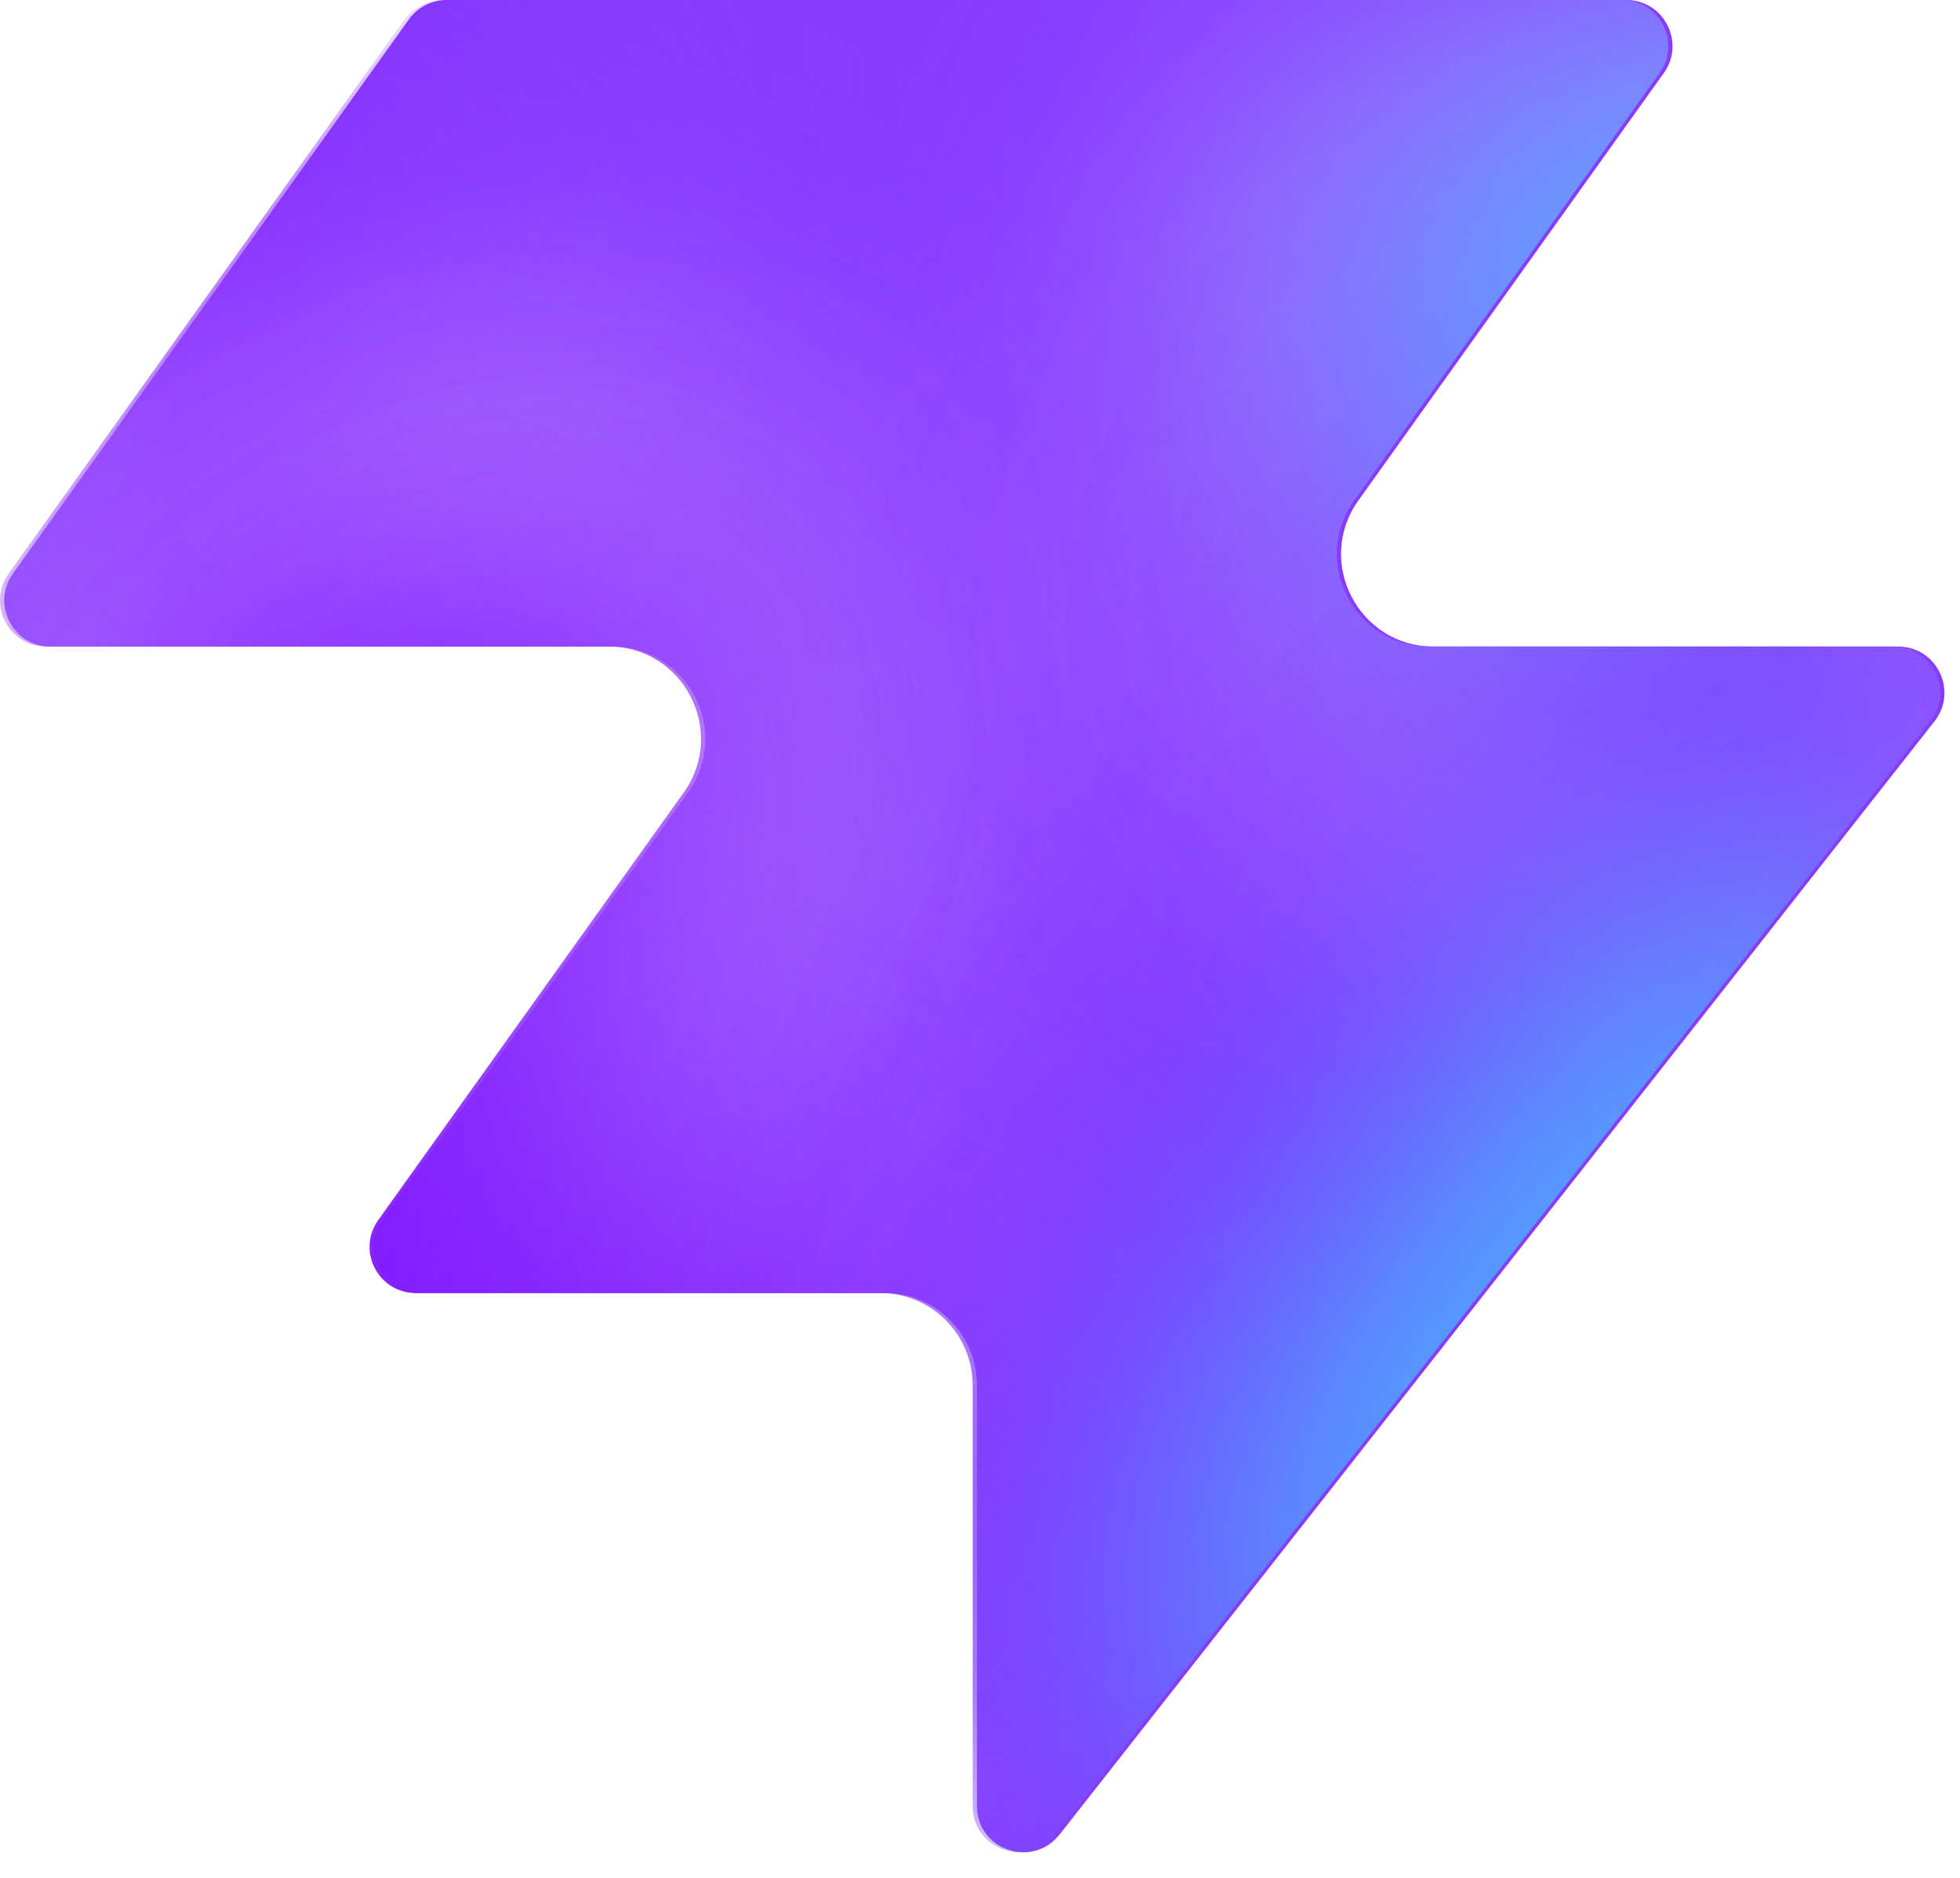
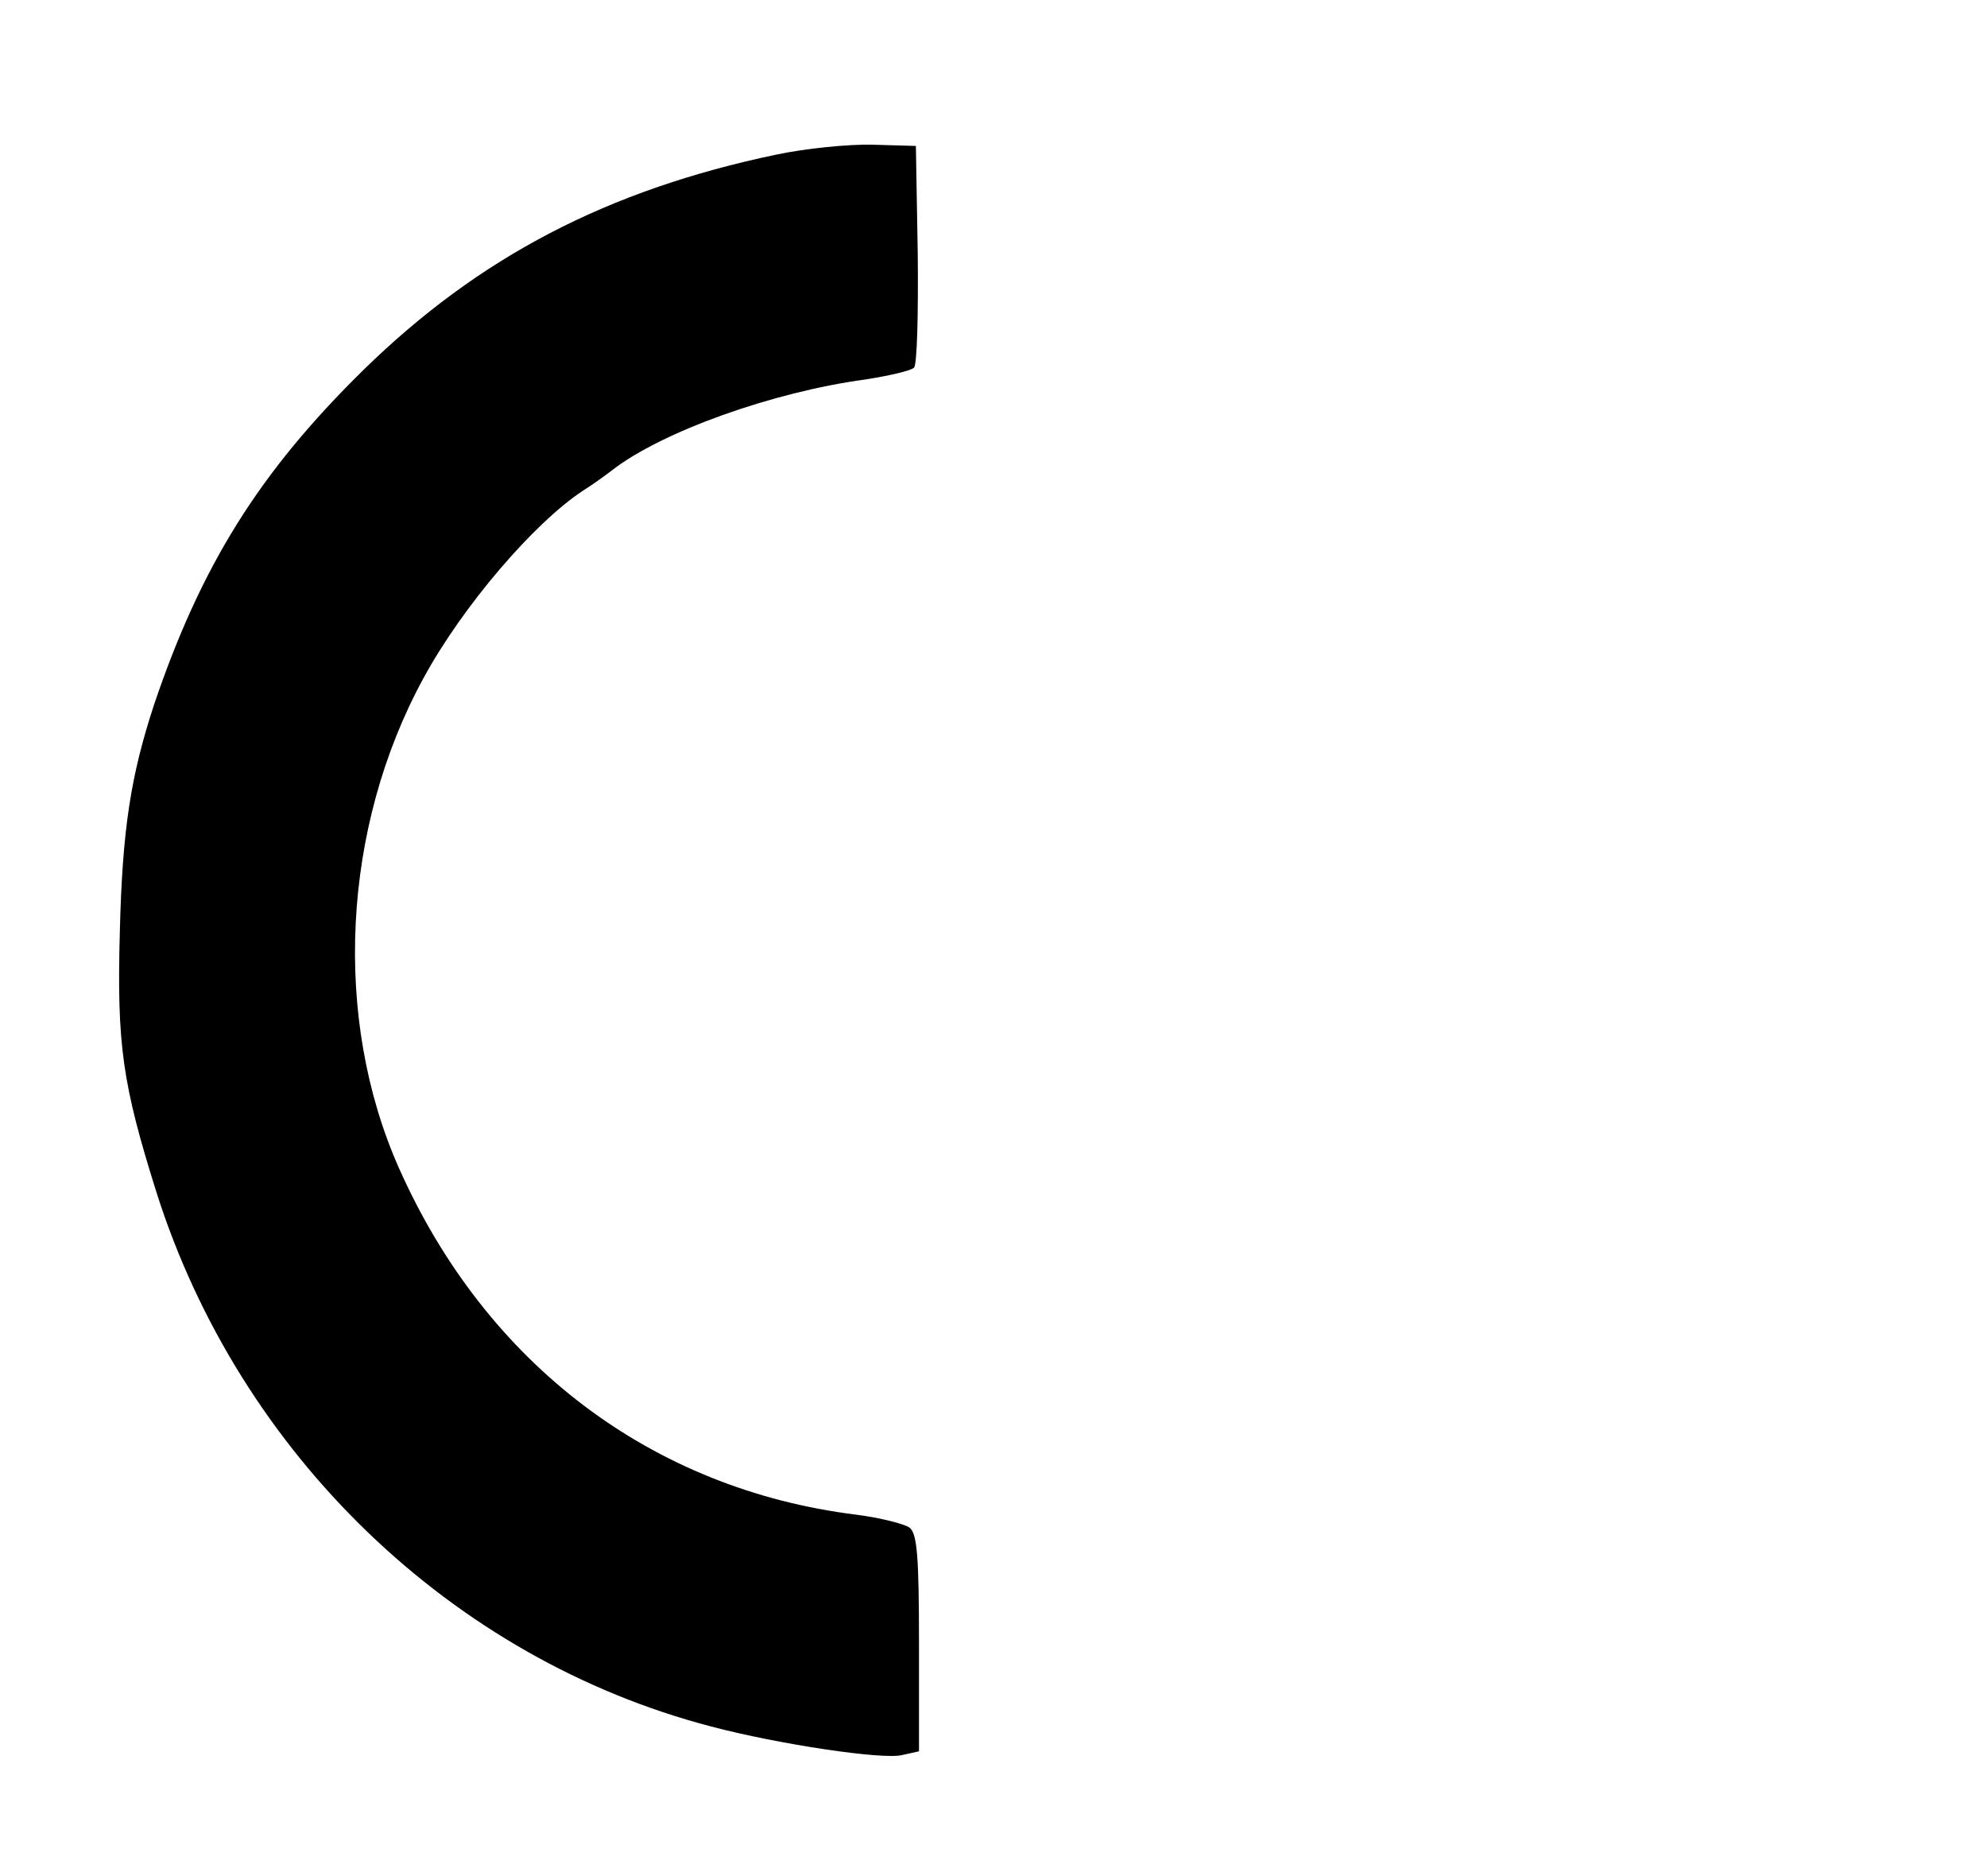
- <svg xmlns="http://www.w3.org/2000/svg" width="48" height="46" fill="none" viewBox="0 0 48 46">
-   <path fill="#863bff" d="M25.946 44.938c-.664.845-2.021.375-2.021-.698V33.937a2.26 2.26 0 0 0-2.262-2.262H10.287c-.92 0-1.456-1.04-.92-1.788l7.48-10.471c1.07-1.497 0-3.578-1.842-3.578H1.237c-.92 0-1.456-1.04-.92-1.788L10.013.474c.214-.297.556-.474.92-.474h28.894c.92 0 1.456 1.04.92 1.788l-7.48 10.471c-1.07 1.498 0 3.579 1.842 3.579h11.377c.943 0 1.473 1.088.89 1.83L25.947 44.94z" style="fill:#863bff;fill:color(display-p3 .525 .23 1);fill-opacity:1" />
-   <mask id="a" width="48" height="46" x="0" y="0" maskUnits="userSpaceOnUse" style="mask-type:alpha">
-     <path fill="#000" d="M25.842 44.938c-.664.844-2.021.375-2.021-.698V33.937a2.26 2.26 0 0 0-2.262-2.262H10.183c-.92 0-1.456-1.04-.92-1.788l7.48-10.471c1.07-1.498 0-3.579-1.842-3.579H1.133c-.92 0-1.456-1.04-.92-1.787L9.91.473c.214-.297.556-.474.92-.474h28.894c.92 0 1.456 1.04.92 1.788l-7.48 10.471c-1.07 1.498 0 3.578 1.842 3.578h11.377c.943 0 1.473 1.088.89 1.832L25.843 44.94z" style="fill:#000;fill-opacity:1" />
-   </mask>
-   <g mask="url(#a)">
-     <g filter="url(#b)">
-       <ellipse cx="5.508" cy="14.704" fill="#ede6ff" rx="5.508" ry="14.704" style="fill:#ede6ff;fill:color(display-p3 .927 .903 1);fill-opacity:1" transform="matrix(.00324 1 1 -.00324 -4.47 31.516)" />
-     </g>
-     <g filter="url(#c)">
-       <ellipse cx="10.399" cy="29.851" fill="#ede6ff" rx="10.399" ry="29.851" style="fill:#ede6ff;fill:color(display-p3 .927 .903 1);fill-opacity:1" transform="matrix(.00324 1 1 -.00324 -39.328 7.883)" />
-     </g>
-     <g filter="url(#d)">
-       <ellipse cx="5.508" cy="30.487" fill="#7e14ff" rx="5.508" ry="30.487" style="fill:#7e14ff;fill:color(display-p3 .492 .077 1);fill-opacity:1" transform="rotate(89.814 -25.913 -14.639)scale(1 -1)" />
-     </g>
-     <g filter="url(#e)">
-       <ellipse cx="5.508" cy="30.599" fill="#7e14ff" rx="5.508" ry="30.599" style="fill:#7e14ff;fill:color(display-p3 .492 .077 1);fill-opacity:1" transform="rotate(89.814 -32.644 -3.334)scale(1 -1)" />
-     </g>
-     <g filter="url(#f)">
-       <ellipse cx="5.508" cy="30.599" fill="#7e14ff" rx="5.508" ry="30.599" style="fill:#7e14ff;fill:color(display-p3 .492 .077 1);fill-opacity:1" transform="matrix(.00324 1 1 -.00324 -34.34 30.47)" />
-     </g>
-     <g filter="url(#g)">
-       <ellipse cx="14.072" cy="22.078" fill="#ede6ff" rx="14.072" ry="22.078" style="fill:#ede6ff;fill:color(display-p3 .927 .903 1);fill-opacity:1" transform="rotate(93.35 24.506 48.493)scale(-1 1)" />
-     </g>
-     <g filter="url(#h)">
-       <ellipse cx="3.47" cy="21.501" fill="#7e14ff" rx="3.47" ry="21.501" style="fill:#7e14ff;fill:color(display-p3 .492 .077 1);fill-opacity:1" transform="rotate(89.009 28.708 47.59)scale(-1 1)" />
-     </g>
-     <g filter="url(#i)">
-       <ellipse cx="3.47" cy="21.501" fill="#7e14ff" rx="3.47" ry="21.501" style="fill:#7e14ff;fill:color(display-p3 .492 .077 1);fill-opacity:1" transform="rotate(89.009 28.708 47.59)scale(-1 1)" />
-     </g>
-     <g filter="url(#j)">
-       <ellipse cx=".387" cy="8.972" fill="#7e14ff" rx="4.407" ry="29.108" style="fill:#7e14ff;fill:color(display-p3 .492 .077 1);fill-opacity:1" transform="rotate(39.51 .387 8.972)" />
-     </g>
-     <g filter="url(#k)">
-       <ellipse cx="47.523" cy="-6.092" fill="#7e14ff" rx="4.407" ry="29.108" style="fill:#7e14ff;fill:color(display-p3 .492 .077 1);fill-opacity:1" transform="rotate(37.892 47.523 -6.092)" />
-     </g>
-     <g filter="url(#l)">
-       <ellipse cx="41.412" cy="6.333" fill="#47bfff" rx="5.971" ry="9.665" style="fill:#47bfff;fill:color(display-p3 .28 .748 1);fill-opacity:1" transform="rotate(37.892 41.412 6.333)" />
-     </g>
-     <g filter="url(#m)">
-       <ellipse cx="-1.879" cy="38.332" fill="#7e14ff" rx="4.407" ry="29.108" style="fill:#7e14ff;fill:color(display-p3 .492 .077 1);fill-opacity:1" transform="rotate(37.892 -1.88 38.332)" />
-     </g>
-     <g filter="url(#n)">
-       <ellipse cx="-1.879" cy="38.332" fill="#7e14ff" rx="4.407" ry="29.108" style="fill:#7e14ff;fill:color(display-p3 .492 .077 1);fill-opacity:1" transform="rotate(37.892 -1.88 38.332)" />
-     </g>
-     <g filter="url(#o)">
-       <ellipse cx="35.651" cy="29.907" fill="#7e14ff" rx="4.407" ry="29.108" style="fill:#7e14ff;fill:color(display-p3 .492 .077 1);fill-opacity:1" transform="rotate(37.892 35.651 29.907)" />
-     </g>
-     <g filter="url(#p)">
-       <ellipse cx="38.418" cy="32.4" fill="#47bfff" rx="5.971" ry="15.297" style="fill:#47bfff;fill:color(display-p3 .28 .748 1);fill-opacity:1" transform="rotate(37.892 38.418 32.4)" />
-     </g>
+ <svg xmlns="http://www.w3.org/2000/svg" version="1.0" width="320pt" height="302pt" viewBox="0 0 320 302" preserveAspectRatio="xMidYMid meet">
+   <g transform="translate(0,302) scale(0.1,-0.1)" fill="#000000" stroke="none">
+     <path d="M1250 2771 c-272 -57 -479 -165 -665 -347 -167 -164 -261 -314 -337 -539 -37 -113 -51 -199 -55 -365 -5 -182 4 -245 59 -420 134 -422 476 -751 893 -860 110 -29 278 -54 308 -46 l27 6 0 174 c0 140 -3 176 -15 186 -8 6 -47 16 -86 21 -330 41 -596 243 -736 557 -108 242 -92 550 39 790 63 116 178 250 257 302 13 8 34 23 47 33 80 62 259 126 408 146 38 6 73 14 78 19 5 5 7 87 6 183 l-3 174 -70 2 c-38 1 -108 -6 -155 -16z" />
  </g>
-   <defs>
-     <filter id="b" width="60.045" height="41.654" x="-19.77" y="16.149" color-interpolation-filters="sRGB" filterUnits="userSpaceOnUse">
-       <feFlood flood-opacity="0" result="BackgroundImageFix" />
-       <feBlend in="SourceGraphic" in2="BackgroundImageFix" result="shape" />
-       <feGaussianBlur result="effect1_foregroundBlur_2002_17158" stdDeviation="7.659" />
-     </filter>
-     <filter id="c" width="90.34" height="51.437" x="-54.613" y="-7.533" color-interpolation-filters="sRGB" filterUnits="userSpaceOnUse">
-       <feFlood flood-opacity="0" result="BackgroundImageFix" />
-       <feBlend in="SourceGraphic" in2="BackgroundImageFix" result="shape" />
-       <feGaussianBlur result="effect1_foregroundBlur_2002_17158" stdDeviation="7.659" />
-     </filter>
-     <filter id="d" width="79.355" height="29.4" x="-49.64" y="2.03" color-interpolation-filters="sRGB" filterUnits="userSpaceOnUse">
-       <feFlood flood-opacity="0" result="BackgroundImageFix" />
-       <feBlend in="SourceGraphic" in2="BackgroundImageFix" result="shape" />
-       <feGaussianBlur result="effect1_foregroundBlur_2002_17158" stdDeviation="4.596" />
-     </filter>
-     <filter id="e" width="79.579" height="29.4" x="-45.045" y="20.029" color-interpolation-filters="sRGB" filterUnits="userSpaceOnUse">
-       <feFlood flood-opacity="0" result="BackgroundImageFix" />
-       <feBlend in="SourceGraphic" in2="BackgroundImageFix" result="shape" />
-       <feGaussianBlur result="effect1_foregroundBlur_2002_17158" stdDeviation="4.596" />
-     </filter>
-     <filter id="f" width="79.579" height="29.4" x="-43.513" y="21.178" color-interpolation-filters="sRGB" filterUnits="userSpaceOnUse">
-       <feFlood flood-opacity="0" result="BackgroundImageFix" />
-       <feBlend in="SourceGraphic" in2="BackgroundImageFix" result="shape" />
-       <feGaussianBlur result="effect1_foregroundBlur_2002_17158" stdDeviation="4.596" />
-     </filter>
-     <filter id="g" width="74.749" height="58.852" x="15.756" y="-17.901" color-interpolation-filters="sRGB" filterUnits="userSpaceOnUse">
-       <feFlood flood-opacity="0" result="BackgroundImageFix" />
-       <feBlend in="SourceGraphic" in2="BackgroundImageFix" result="shape" />
-       <feGaussianBlur result="effect1_foregroundBlur_2002_17158" stdDeviation="7.659" />
-     </filter>
-     <filter id="h" width="61.377" height="25.362" x="23.548" y="2.284" color-interpolation-filters="sRGB" filterUnits="userSpaceOnUse">
-       <feFlood flood-opacity="0" result="BackgroundImageFix" />
-       <feBlend in="SourceGraphic" in2="BackgroundImageFix" result="shape" />
-       <feGaussianBlur result="effect1_foregroundBlur_2002_17158" stdDeviation="4.596" />
-     </filter>
-     <filter id="i" width="61.377" height="25.362" x="23.548" y="2.284" color-interpolation-filters="sRGB" filterUnits="userSpaceOnUse">
-       <feFlood flood-opacity="0" result="BackgroundImageFix" />
-       <feBlend in="SourceGraphic" in2="BackgroundImageFix" result="shape" />
-       <feGaussianBlur result="effect1_foregroundBlur_2002_17158" stdDeviation="4.596" />
-     </filter>
-     <filter id="j" width="56.045" height="63.649" x="-27.636" y="-22.853" color-interpolation-filters="sRGB" filterUnits="userSpaceOnUse">
-       <feFlood flood-opacity="0" result="BackgroundImageFix" />
-       <feBlend in="SourceGraphic" in2="BackgroundImageFix" result="shape" />
-       <feGaussianBlur result="effect1_foregroundBlur_2002_17158" stdDeviation="4.596" />
-     </filter>
-     <filter id="k" width="54.814" height="64.646" x="20.116" y="-38.415" color-interpolation-filters="sRGB" filterUnits="userSpaceOnUse">
-       <feFlood flood-opacity="0" result="BackgroundImageFix" />
-       <feBlend in="SourceGraphic" in2="BackgroundImageFix" result="shape" />
-       <feGaussianBlur result="effect1_foregroundBlur_2002_17158" stdDeviation="4.596" />
-     </filter>
-     <filter id="l" width="33.541" height="35.313" x="24.641" y="-11.323" color-interpolation-filters="sRGB" filterUnits="userSpaceOnUse">
-       <feFlood flood-opacity="0" result="BackgroundImageFix" />
-       <feBlend in="SourceGraphic" in2="BackgroundImageFix" result="shape" />
-       <feGaussianBlur result="effect1_foregroundBlur_2002_17158" stdDeviation="4.596" />
-     </filter>
-     <filter id="m" width="54.814" height="64.646" x="-29.286" y="6.009" color-interpolation-filters="sRGB" filterUnits="userSpaceOnUse">
-       <feFlood flood-opacity="0" result="BackgroundImageFix" />
-       <feBlend in="SourceGraphic" in2="BackgroundImageFix" result="shape" />
-       <feGaussianBlur result="effect1_foregroundBlur_2002_17158" stdDeviation="4.596" />
-     </filter>
-     <filter id="n" width="54.814" height="64.646" x="-29.286" y="6.009" color-interpolation-filters="sRGB" filterUnits="userSpaceOnUse">
-       <feFlood flood-opacity="0" result="BackgroundImageFix" />
-       <feBlend in="SourceGraphic" in2="BackgroundImageFix" result="shape" />
-       <feGaussianBlur result="effect1_foregroundBlur_2002_17158" stdDeviation="4.596" />
-     </filter>
-     <filter id="o" width="54.814" height="64.646" x="8.244" y="-2.416" color-interpolation-filters="sRGB" filterUnits="userSpaceOnUse">
-       <feFlood flood-opacity="0" result="BackgroundImageFix" />
-       <feBlend in="SourceGraphic" in2="BackgroundImageFix" result="shape" />
-       <feGaussianBlur result="effect1_foregroundBlur_2002_17158" stdDeviation="4.596" />
-     </filter>
-     <filter id="p" width="39.409" height="43.623" x="18.713" y="10.588" color-interpolation-filters="sRGB" filterUnits="userSpaceOnUse">
-       <feFlood flood-opacity="0" result="BackgroundImageFix" />
-       <feBlend in="SourceGraphic" in2="BackgroundImageFix" result="shape" />
-       <feGaussianBlur result="effect1_foregroundBlur_2002_17158" stdDeviation="4.596" />
-     </filter>
-   </defs>
</svg>
